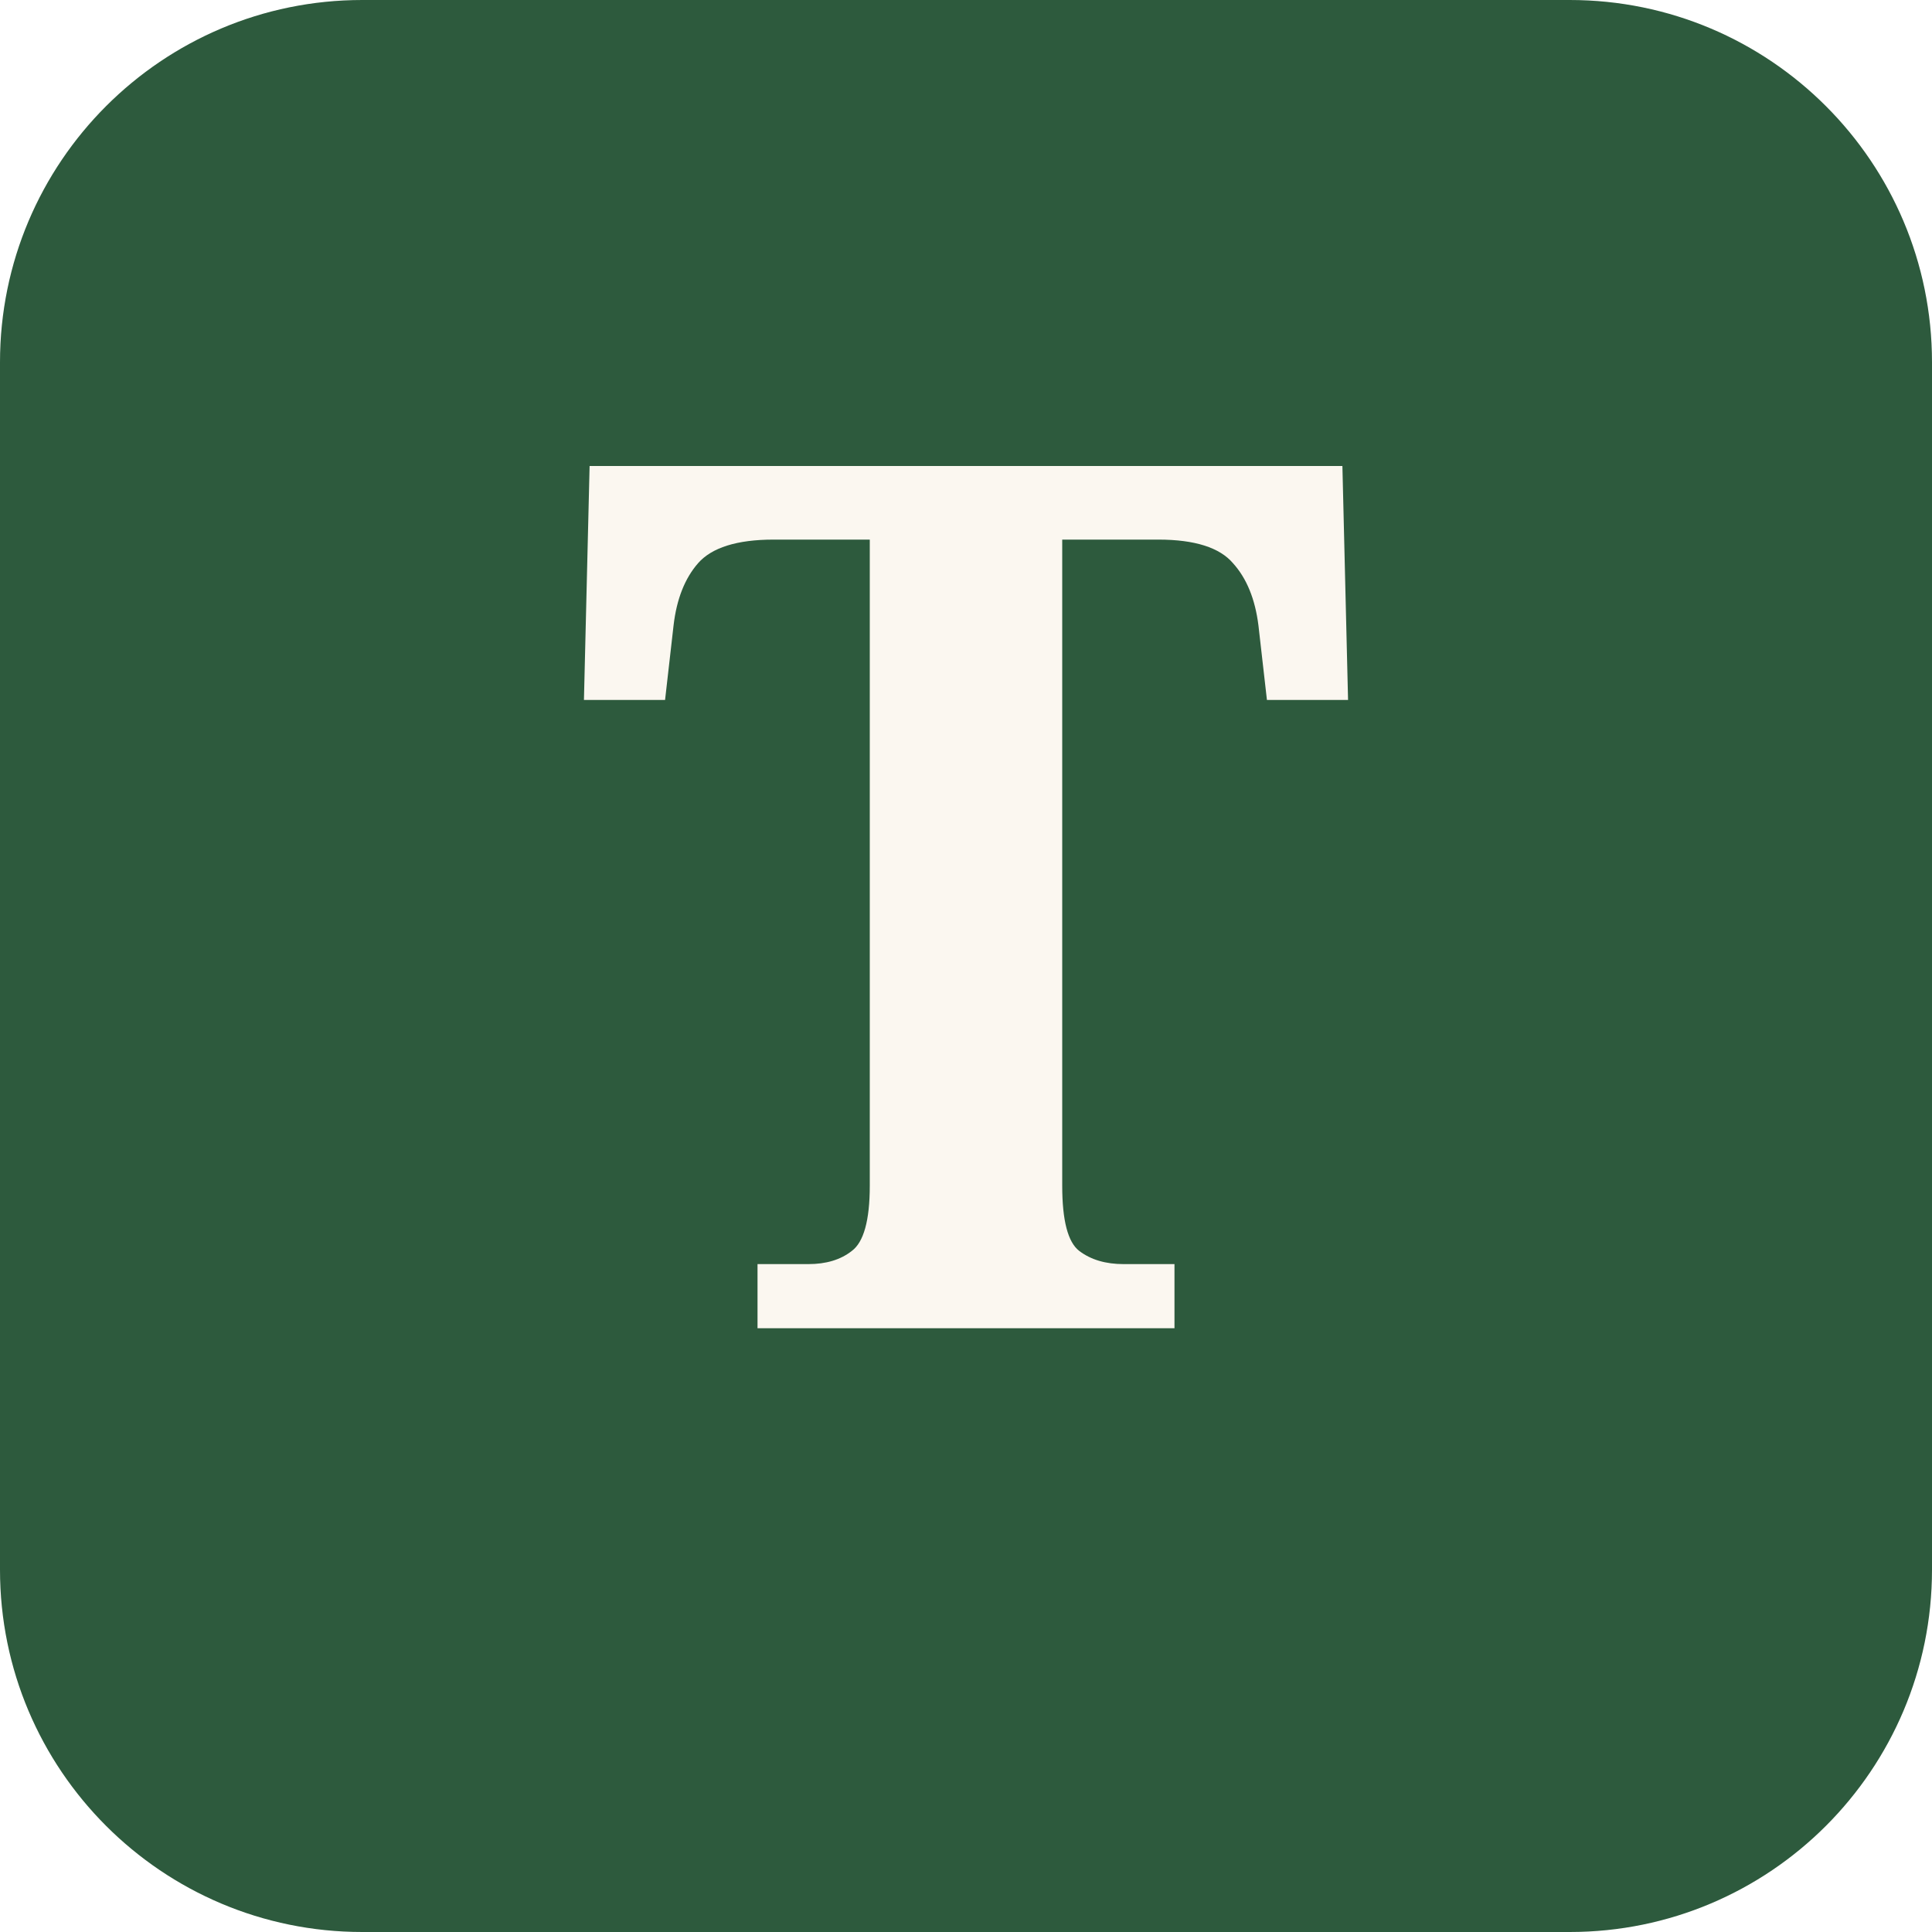
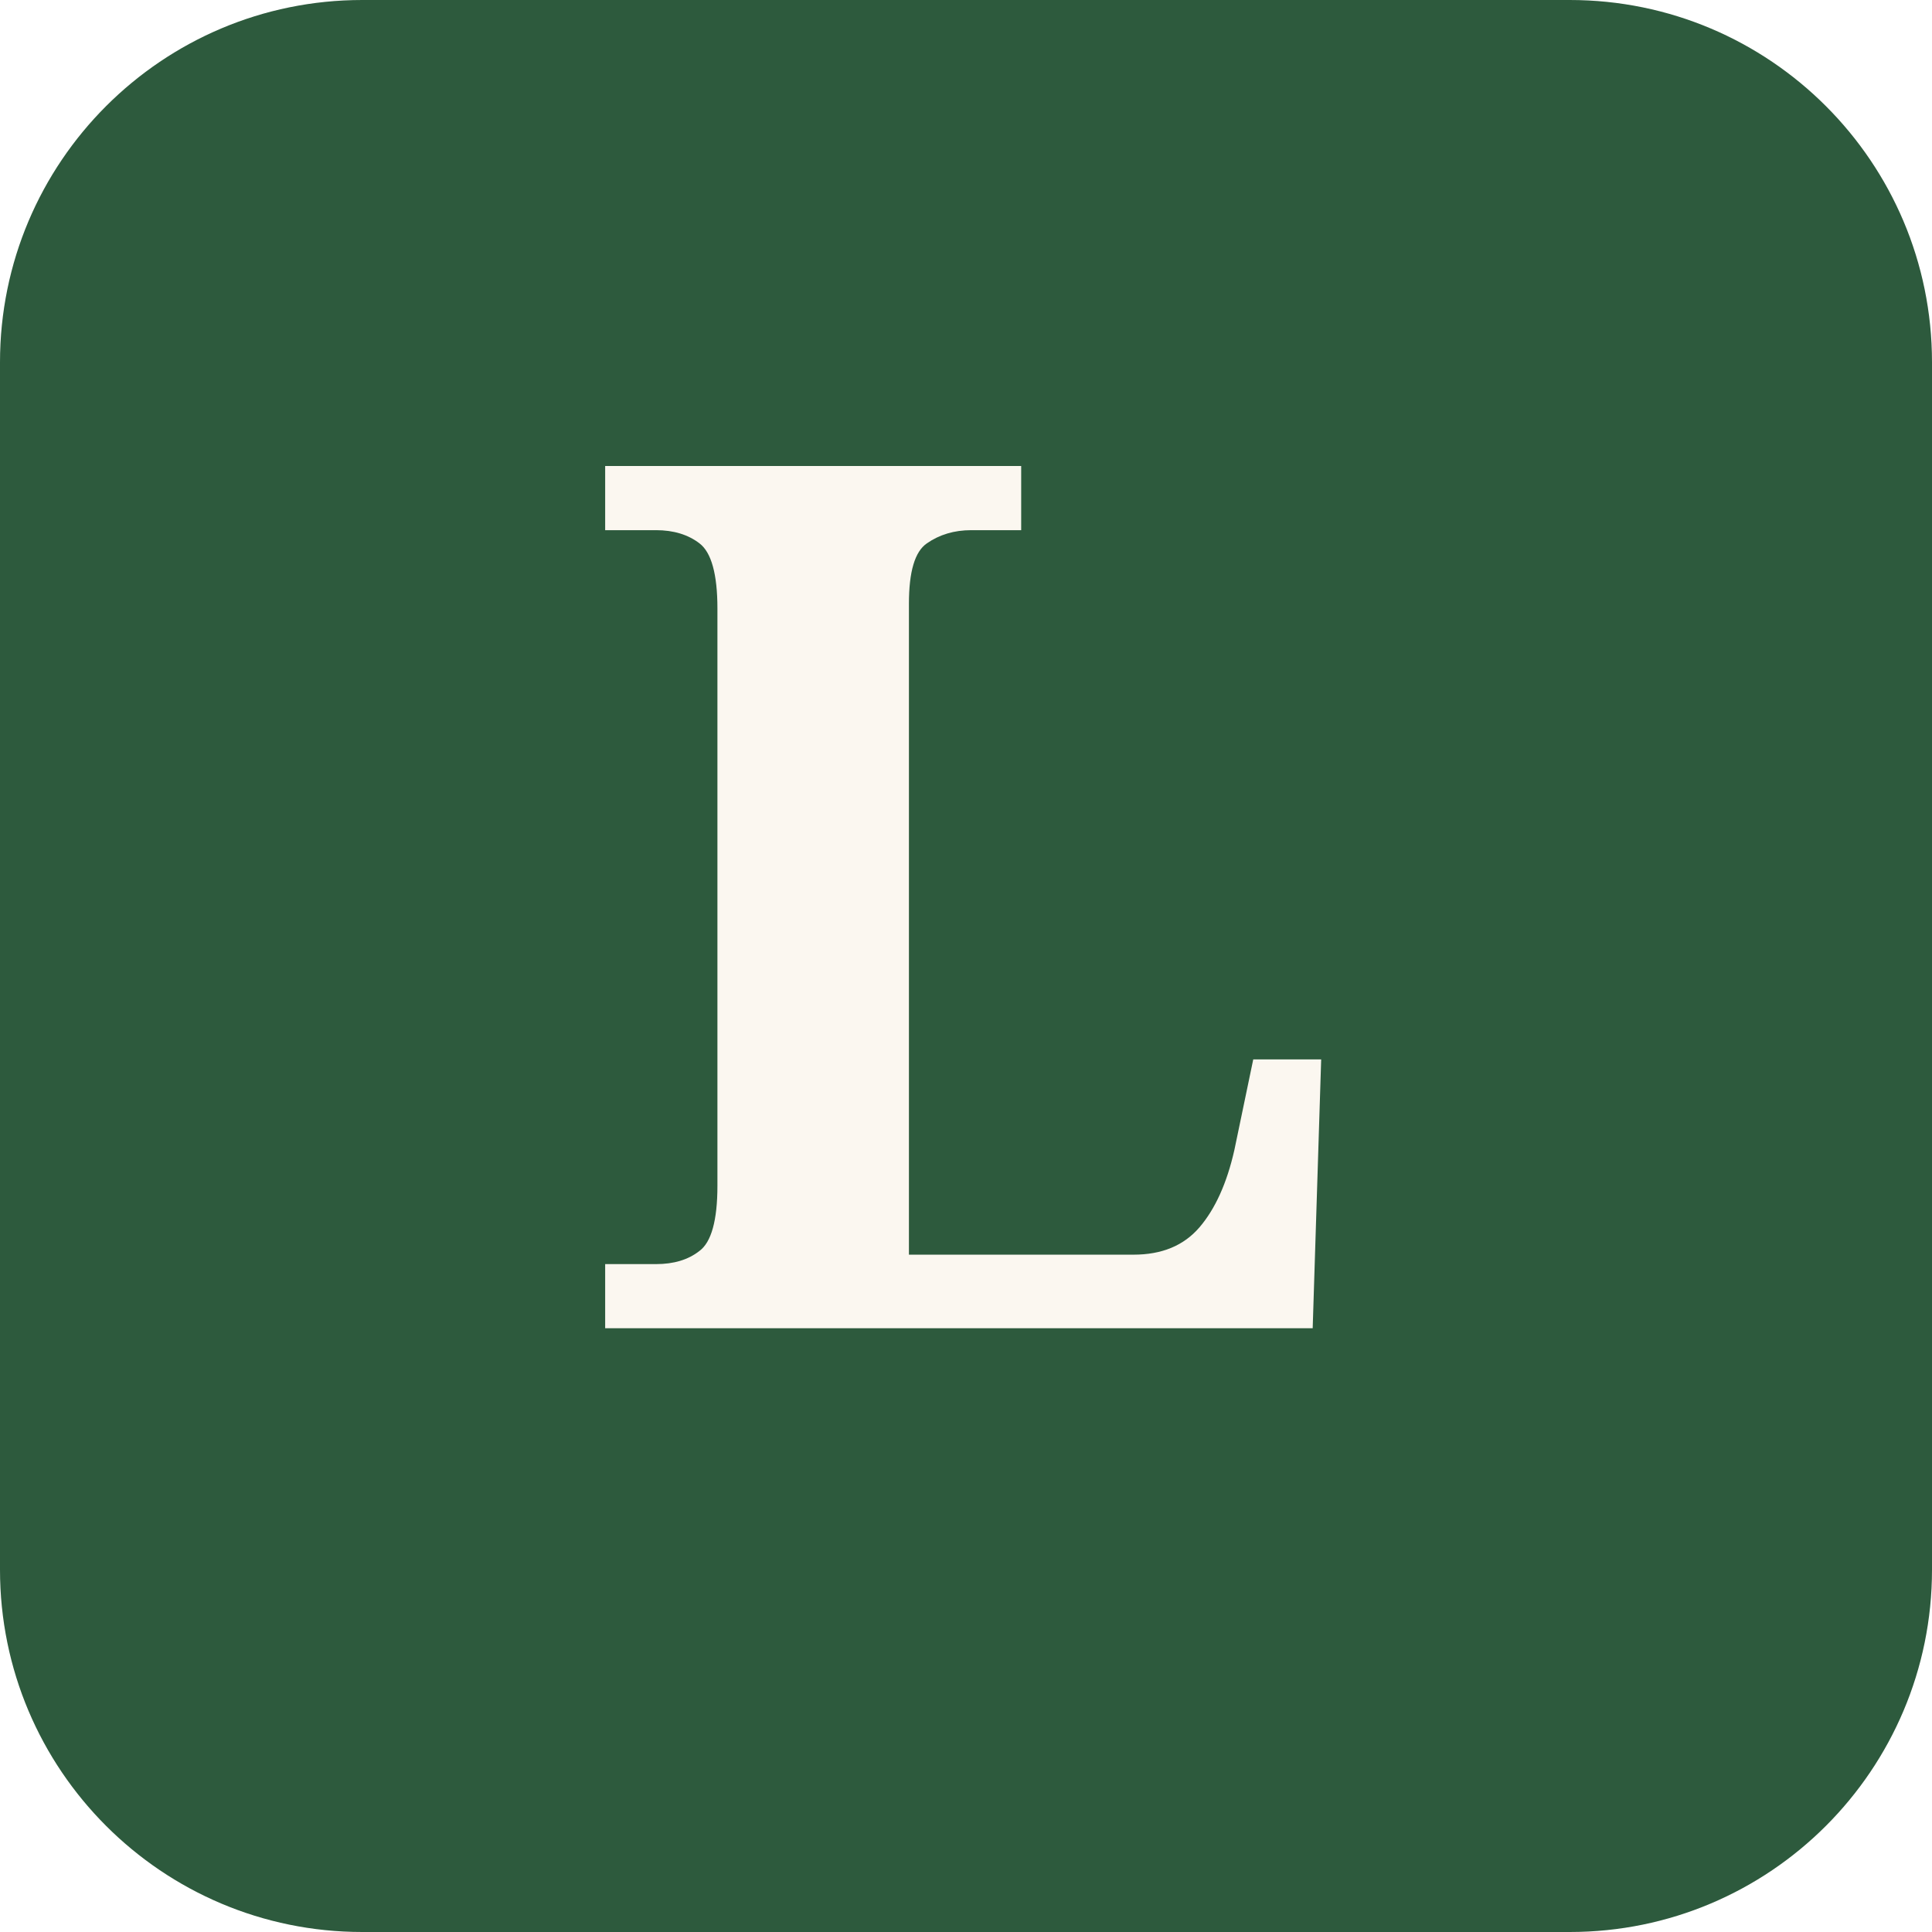
<svg xmlns="http://www.w3.org/2000/svg" viewBox="0 0 32 32">
  <rect width="32" height="32" rx="6" fill="#2D5A3D" />
-   <text x="16" y="22" font-family="Georgia, serif" font-size="20" font-weight="bold" fill="#FBF7F0" text-anchor="middle">T</text>
+   <text x="16" y="22" font-family="Georgia, serif" font-size="20" font-weight="bold" fill="#FBF7F0" text-anchor="middle">L</text>
</svg>
